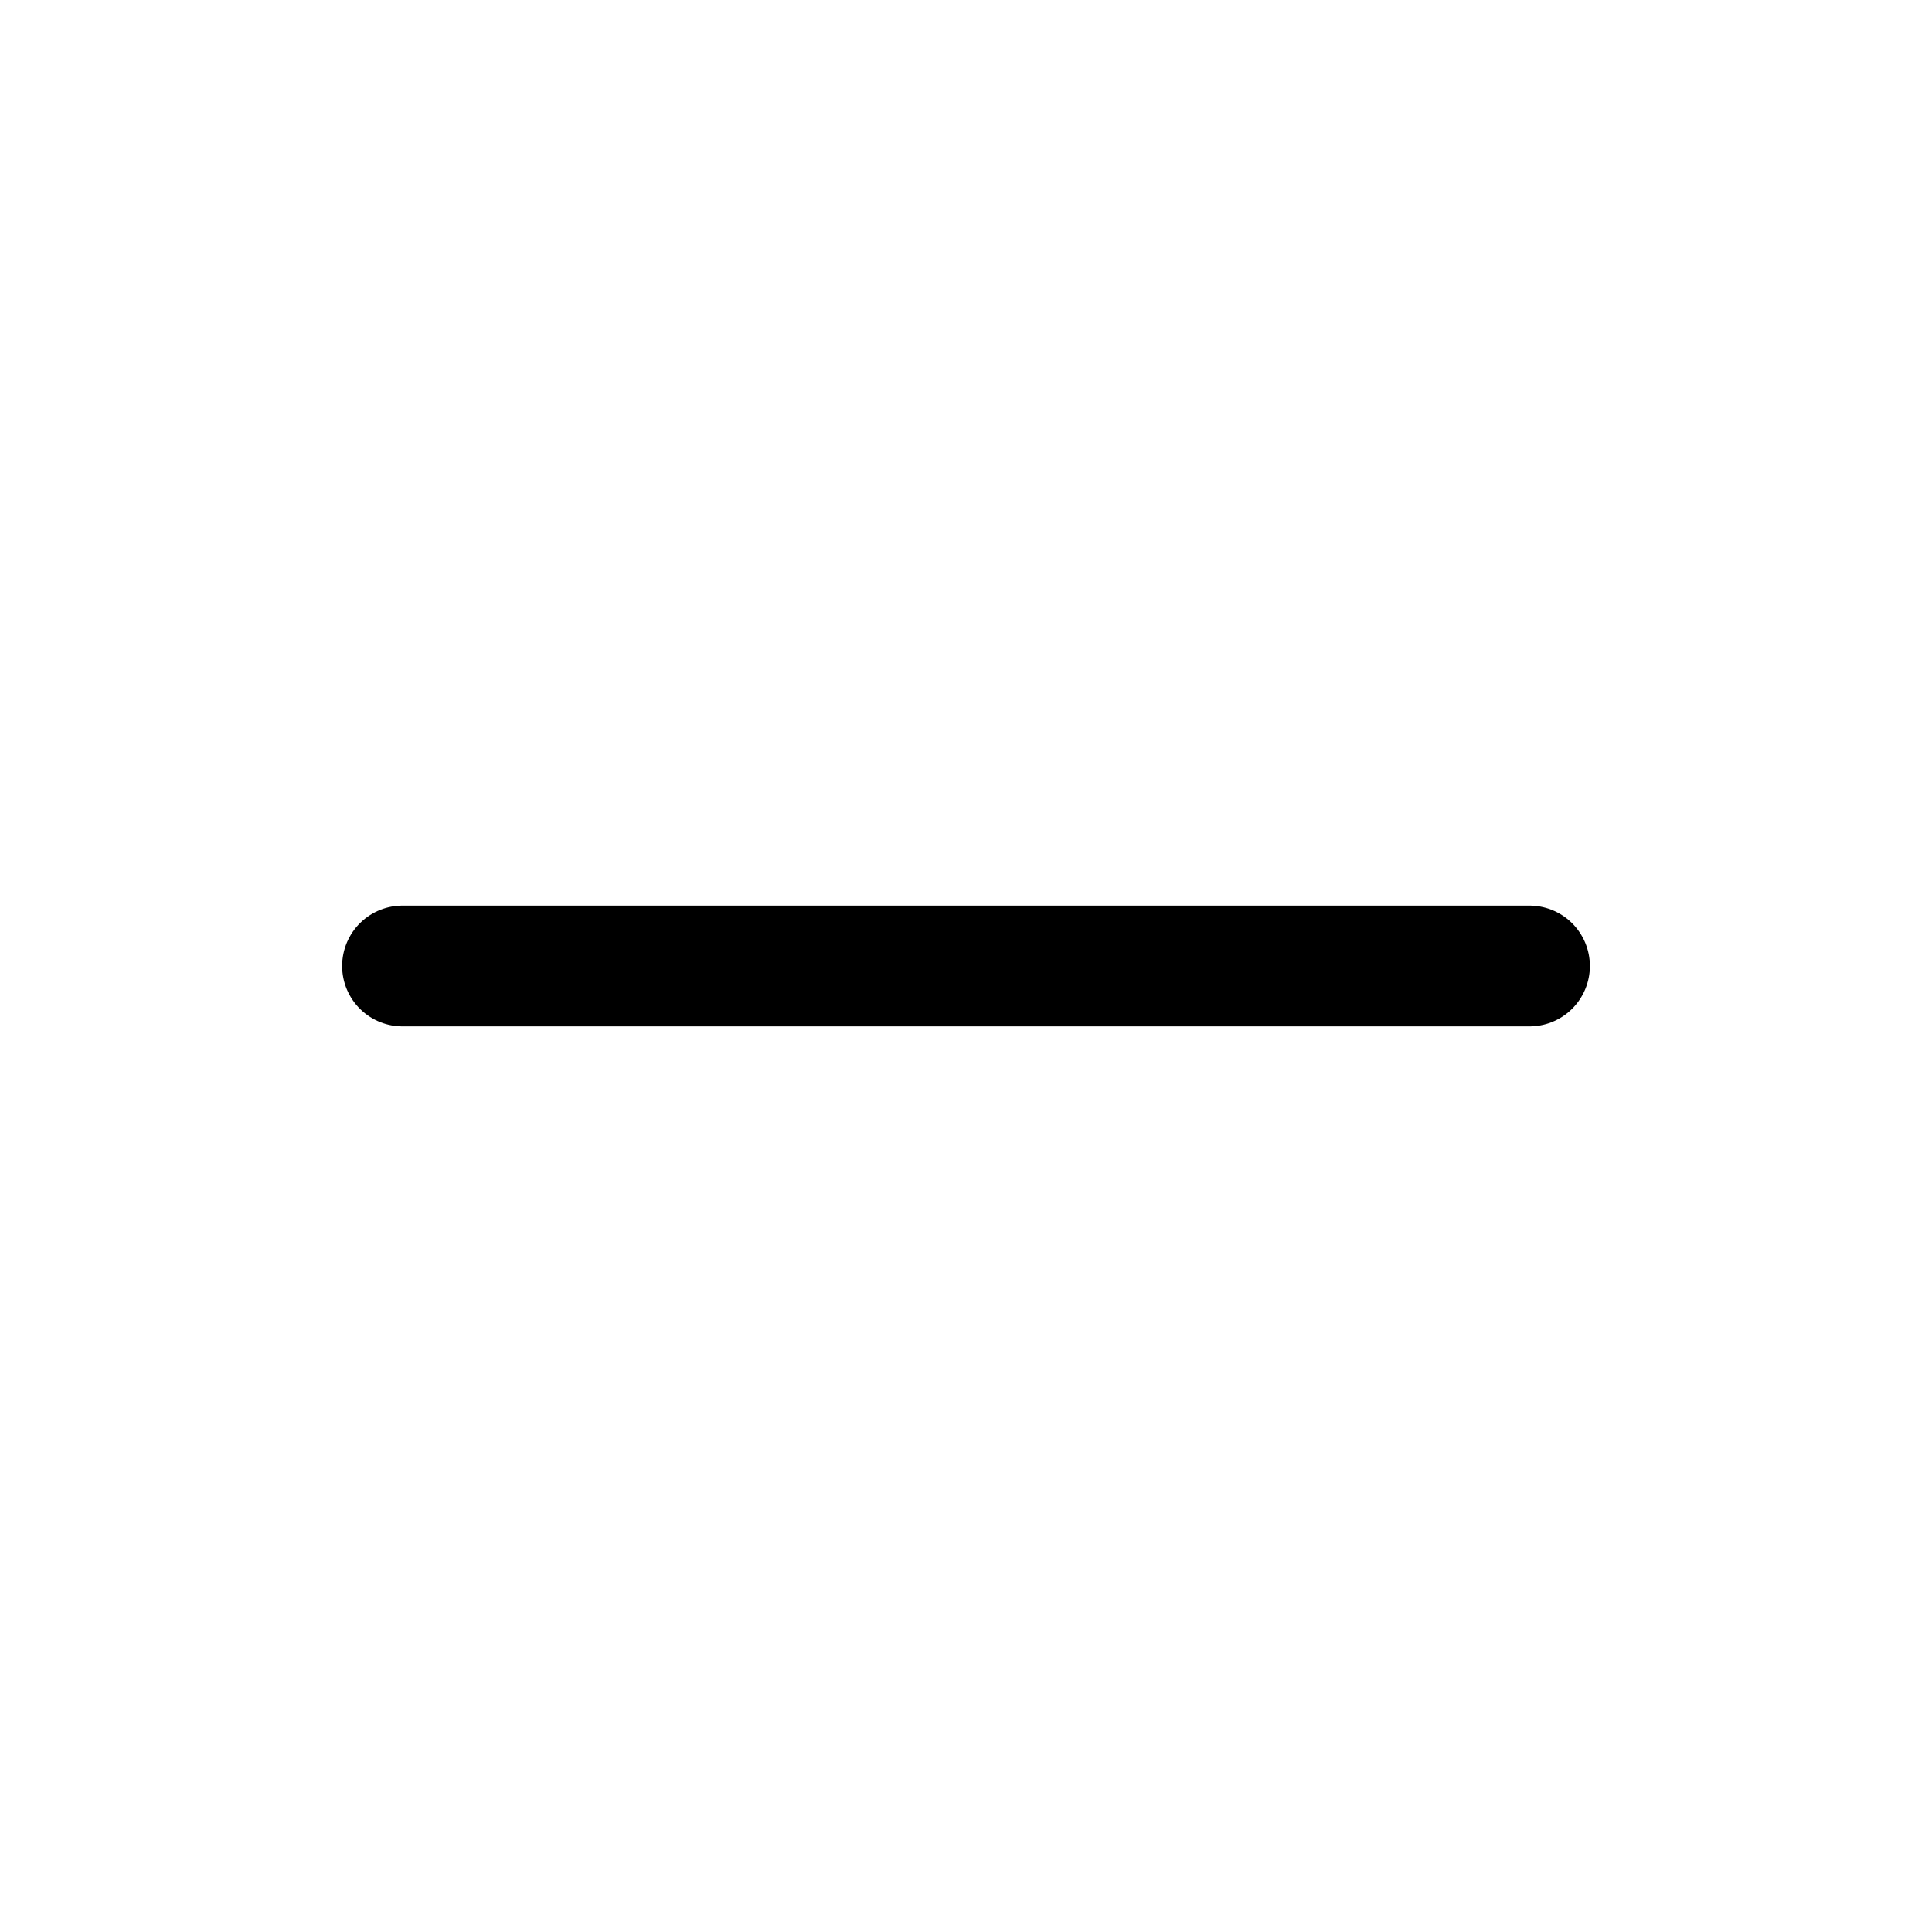
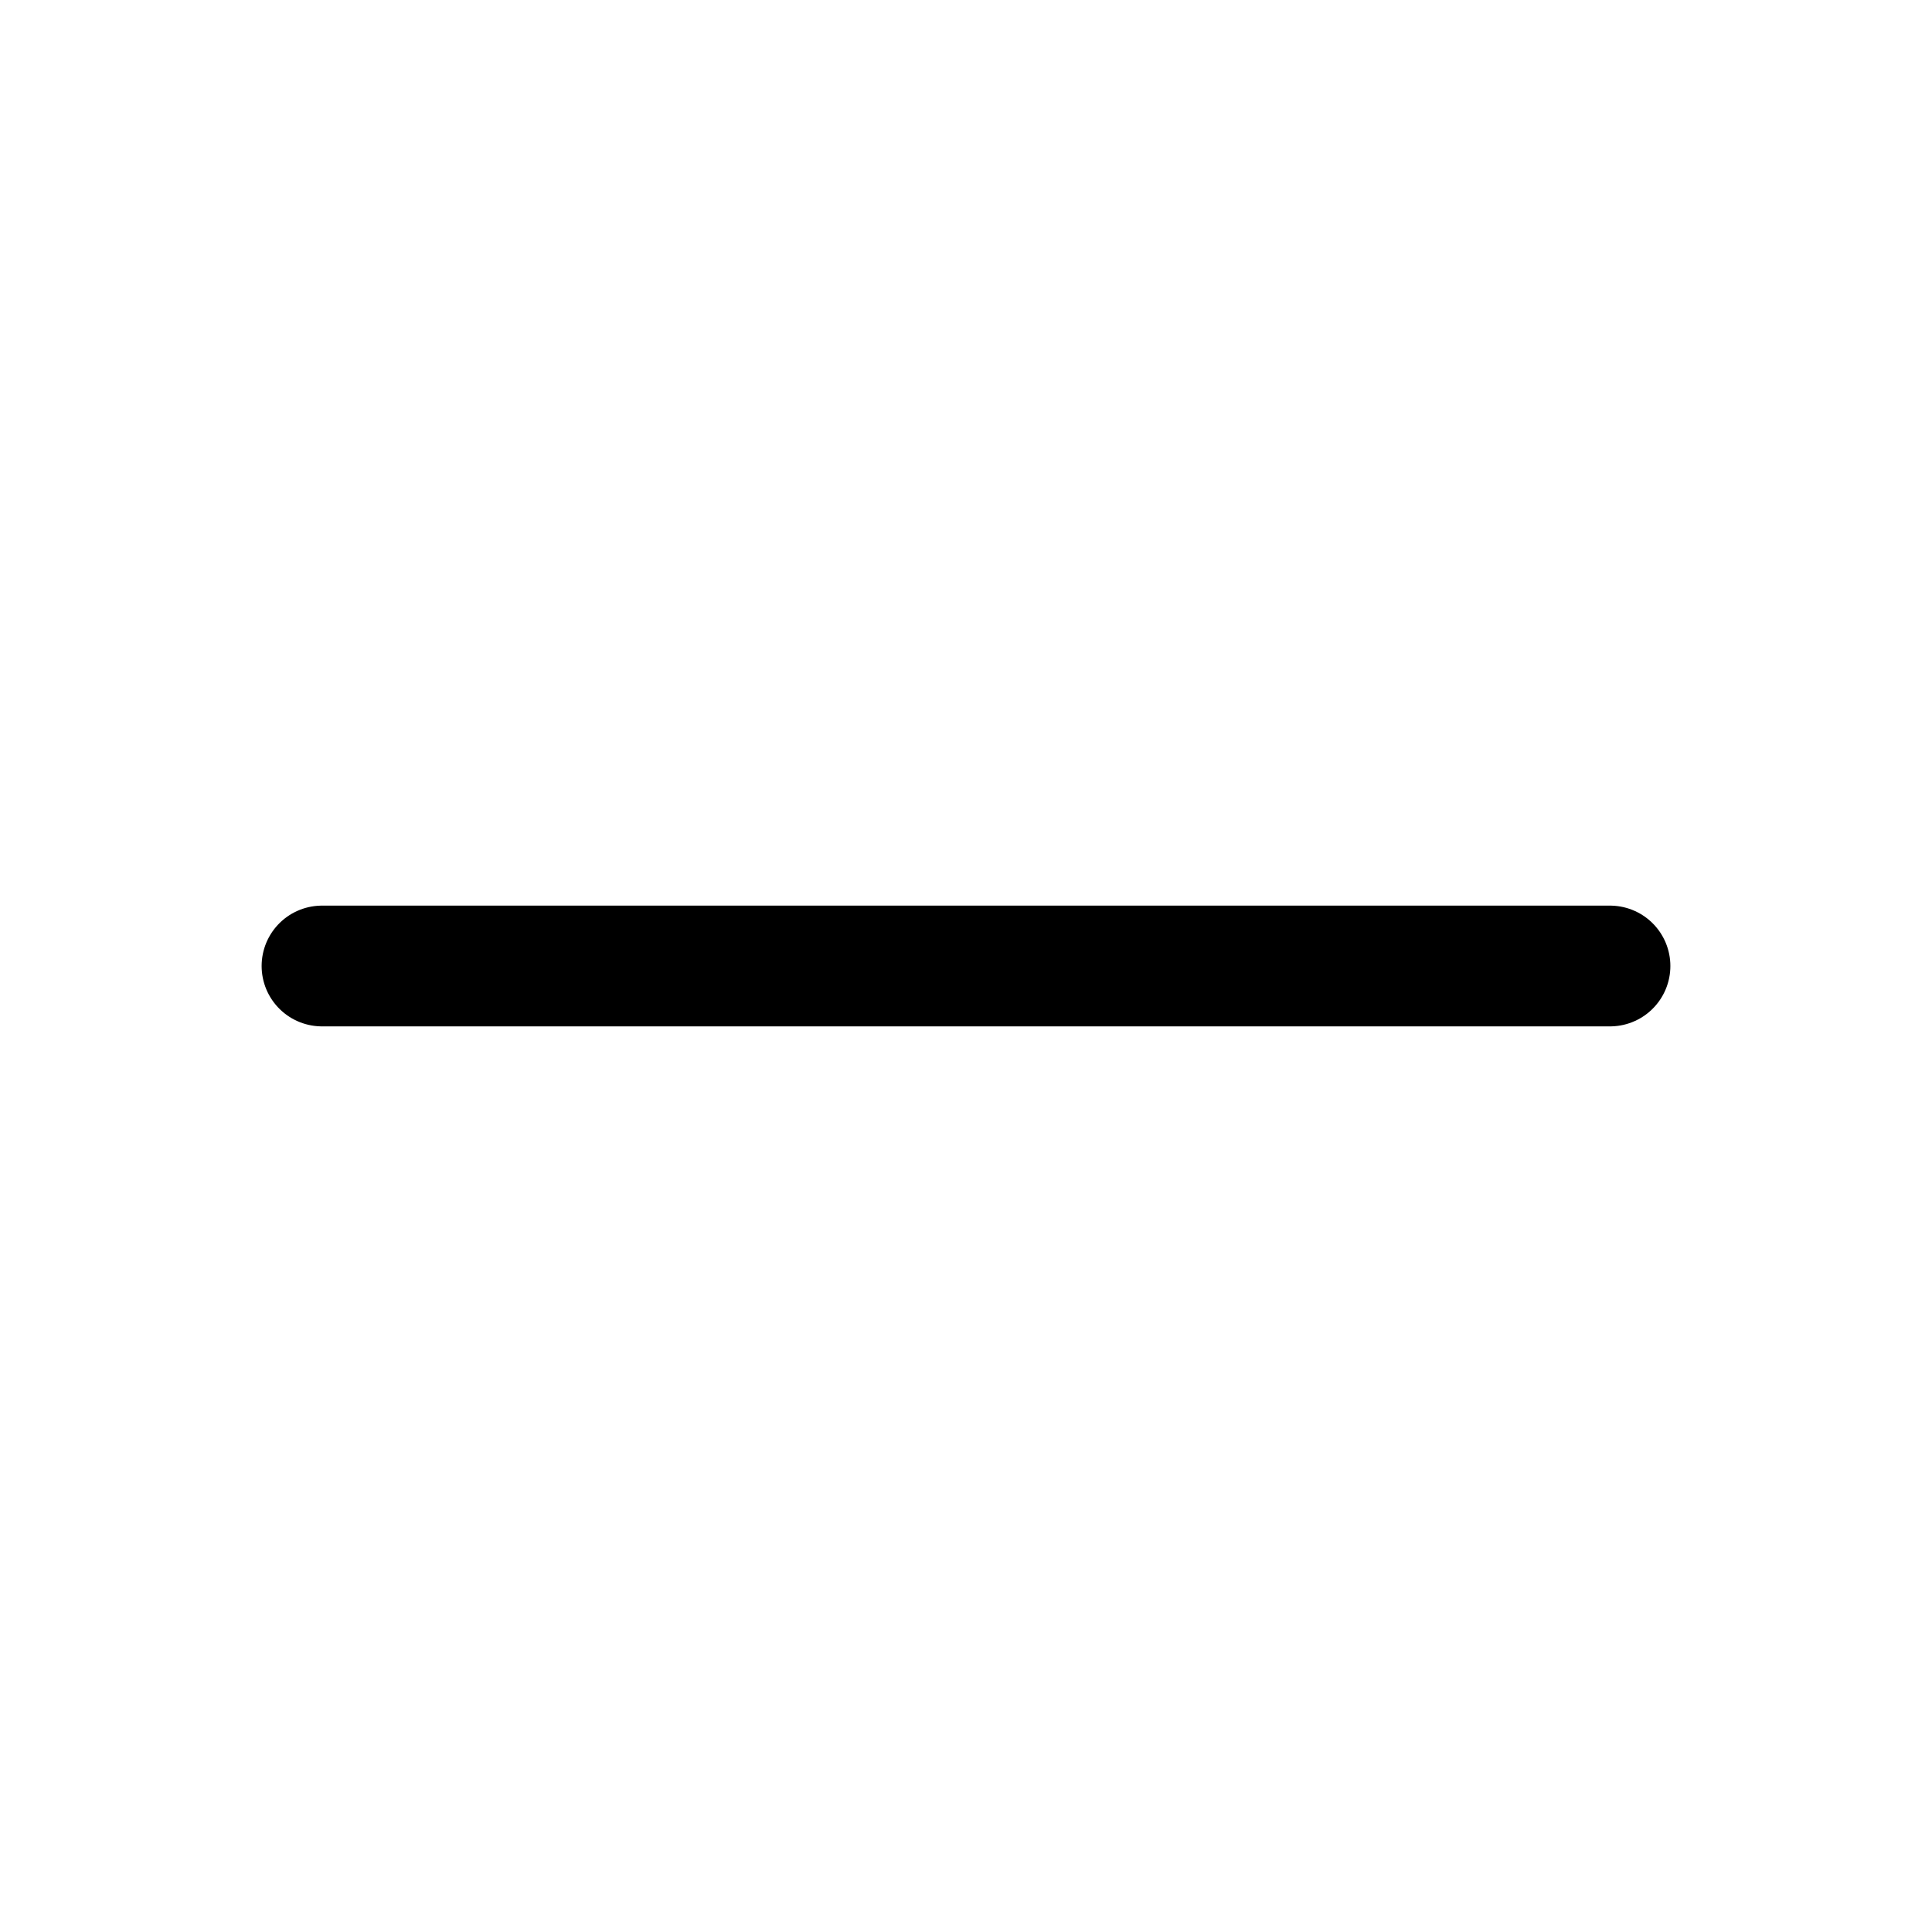
<svg xmlns="http://www.w3.org/2000/svg" width="24" height="24" fill="none" viewBox="0 0 24 24" stroke-width="1.5" stroke-linecap="round" stroke-linejoin="round" stroke="currentColor">
-   <path d="M5 12h14" />
+   <path d="M4 12h16" />
</svg>
